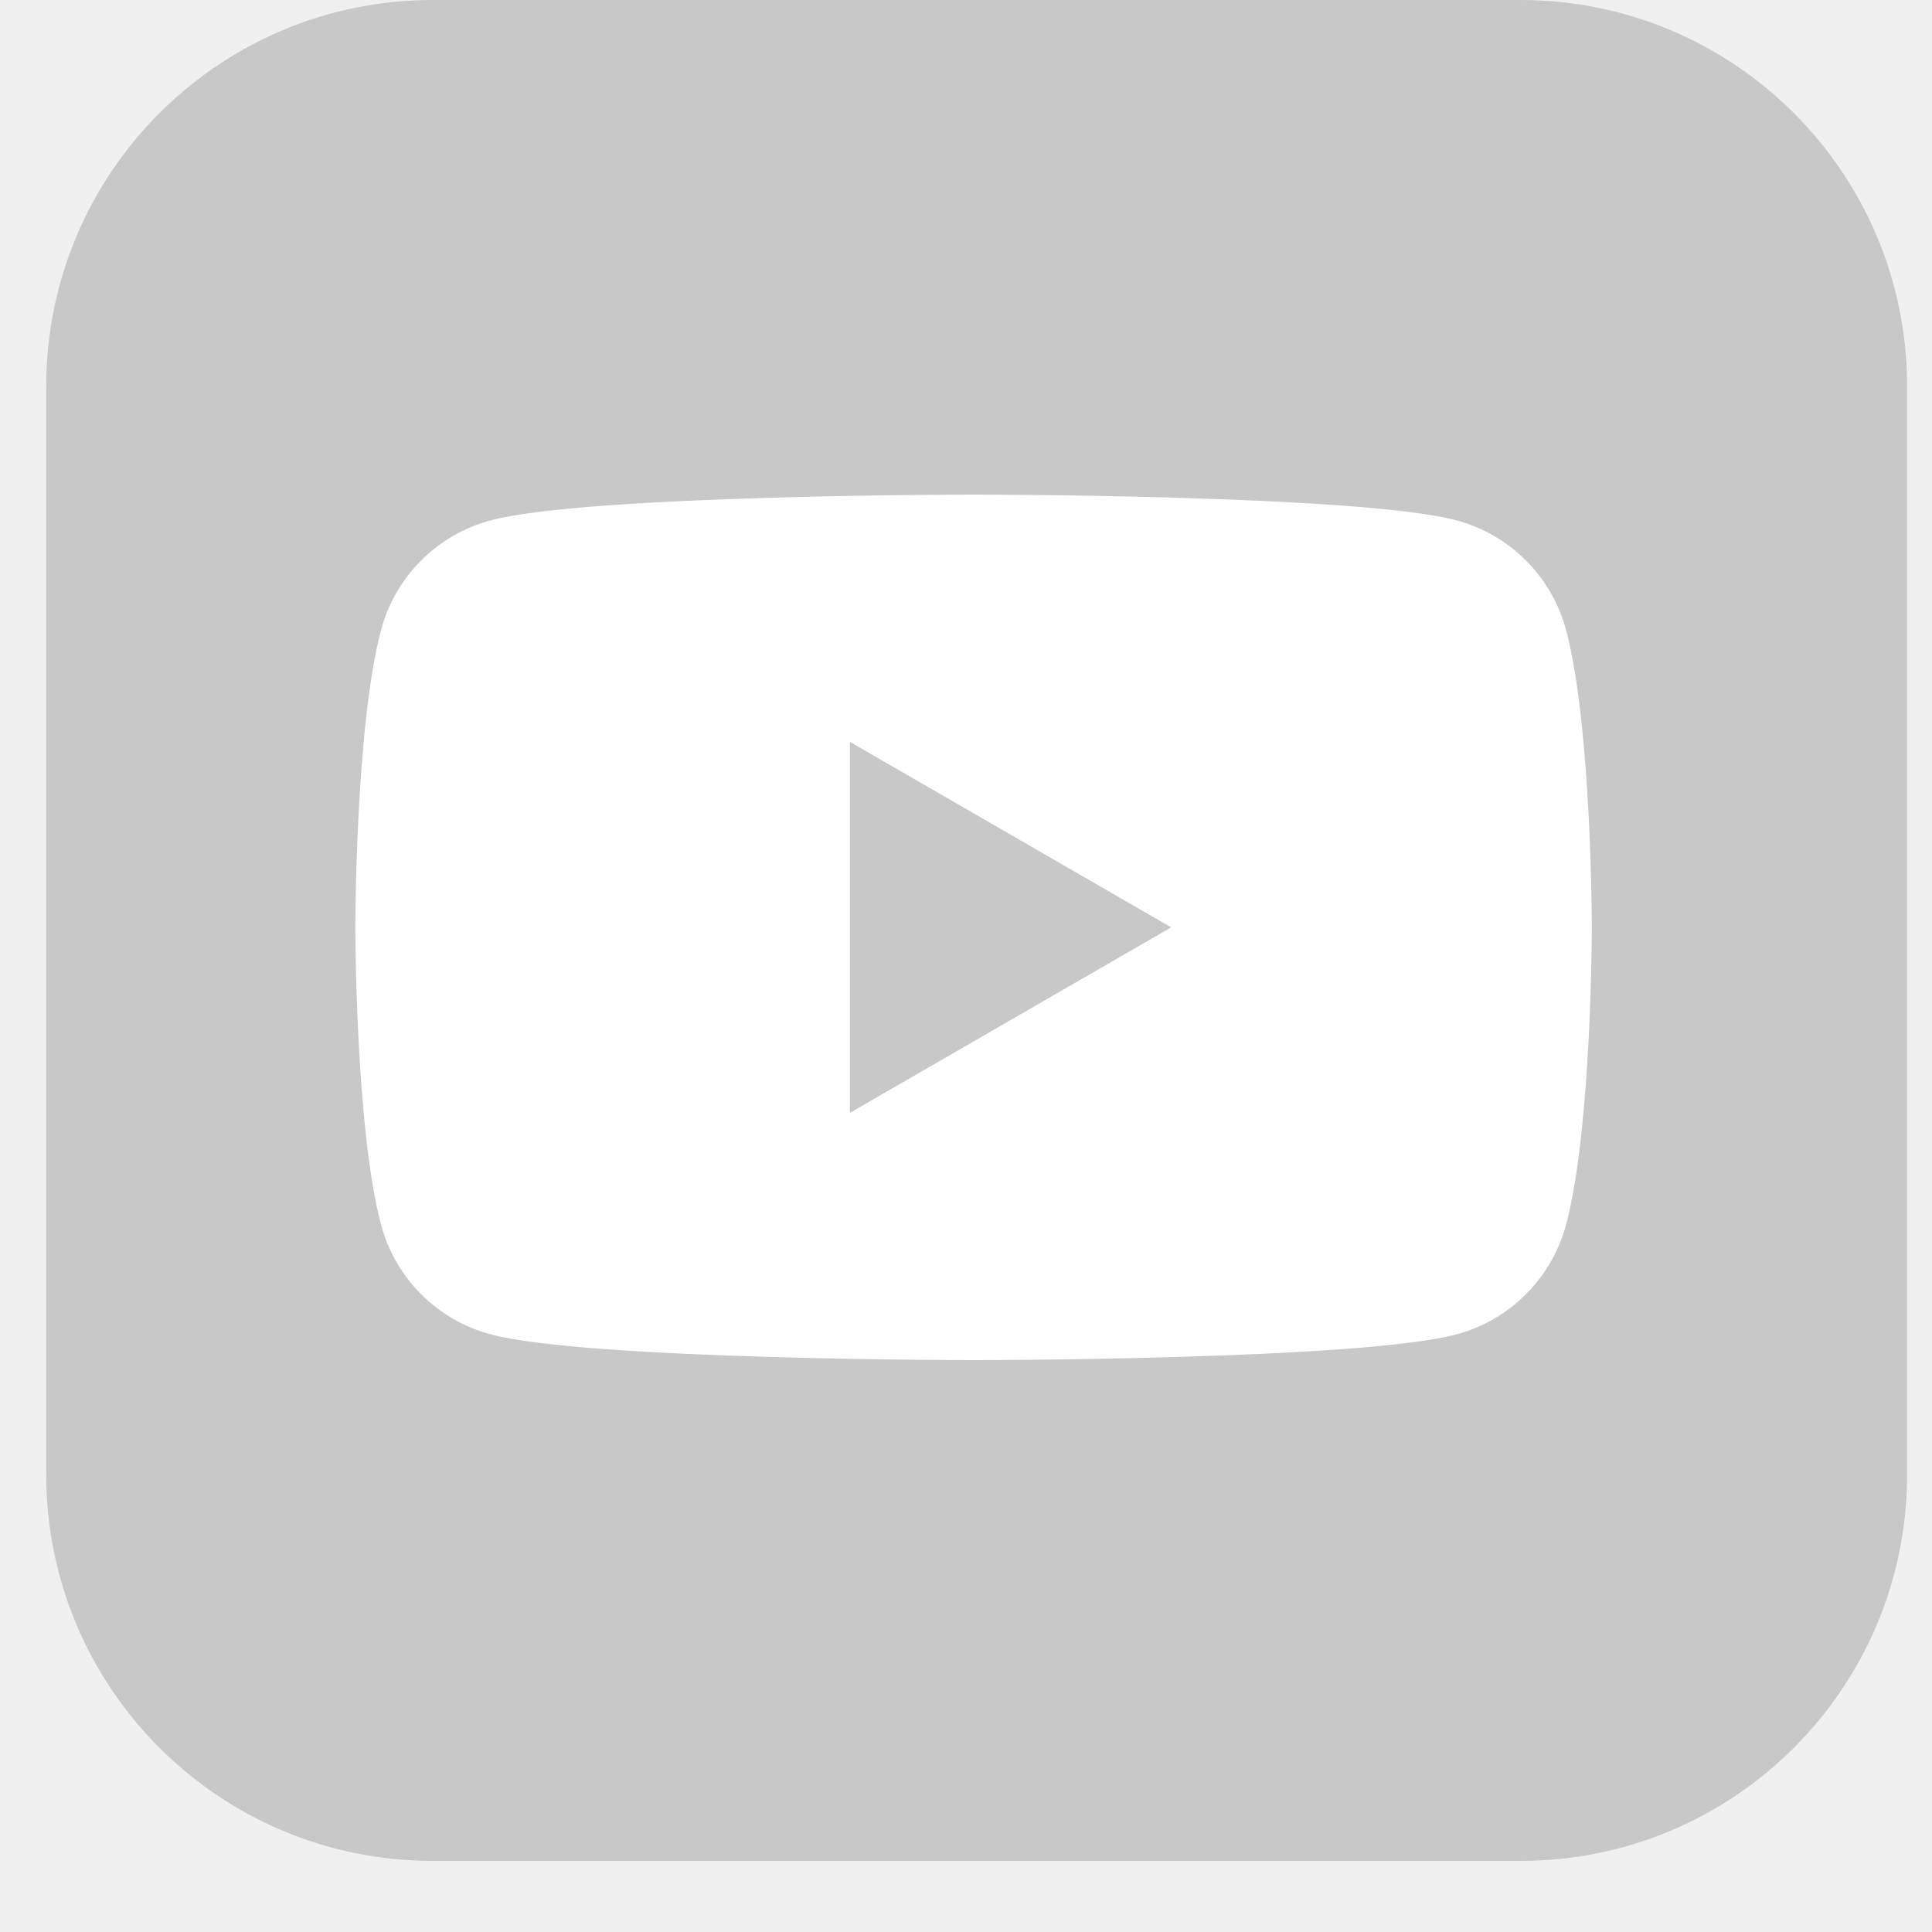
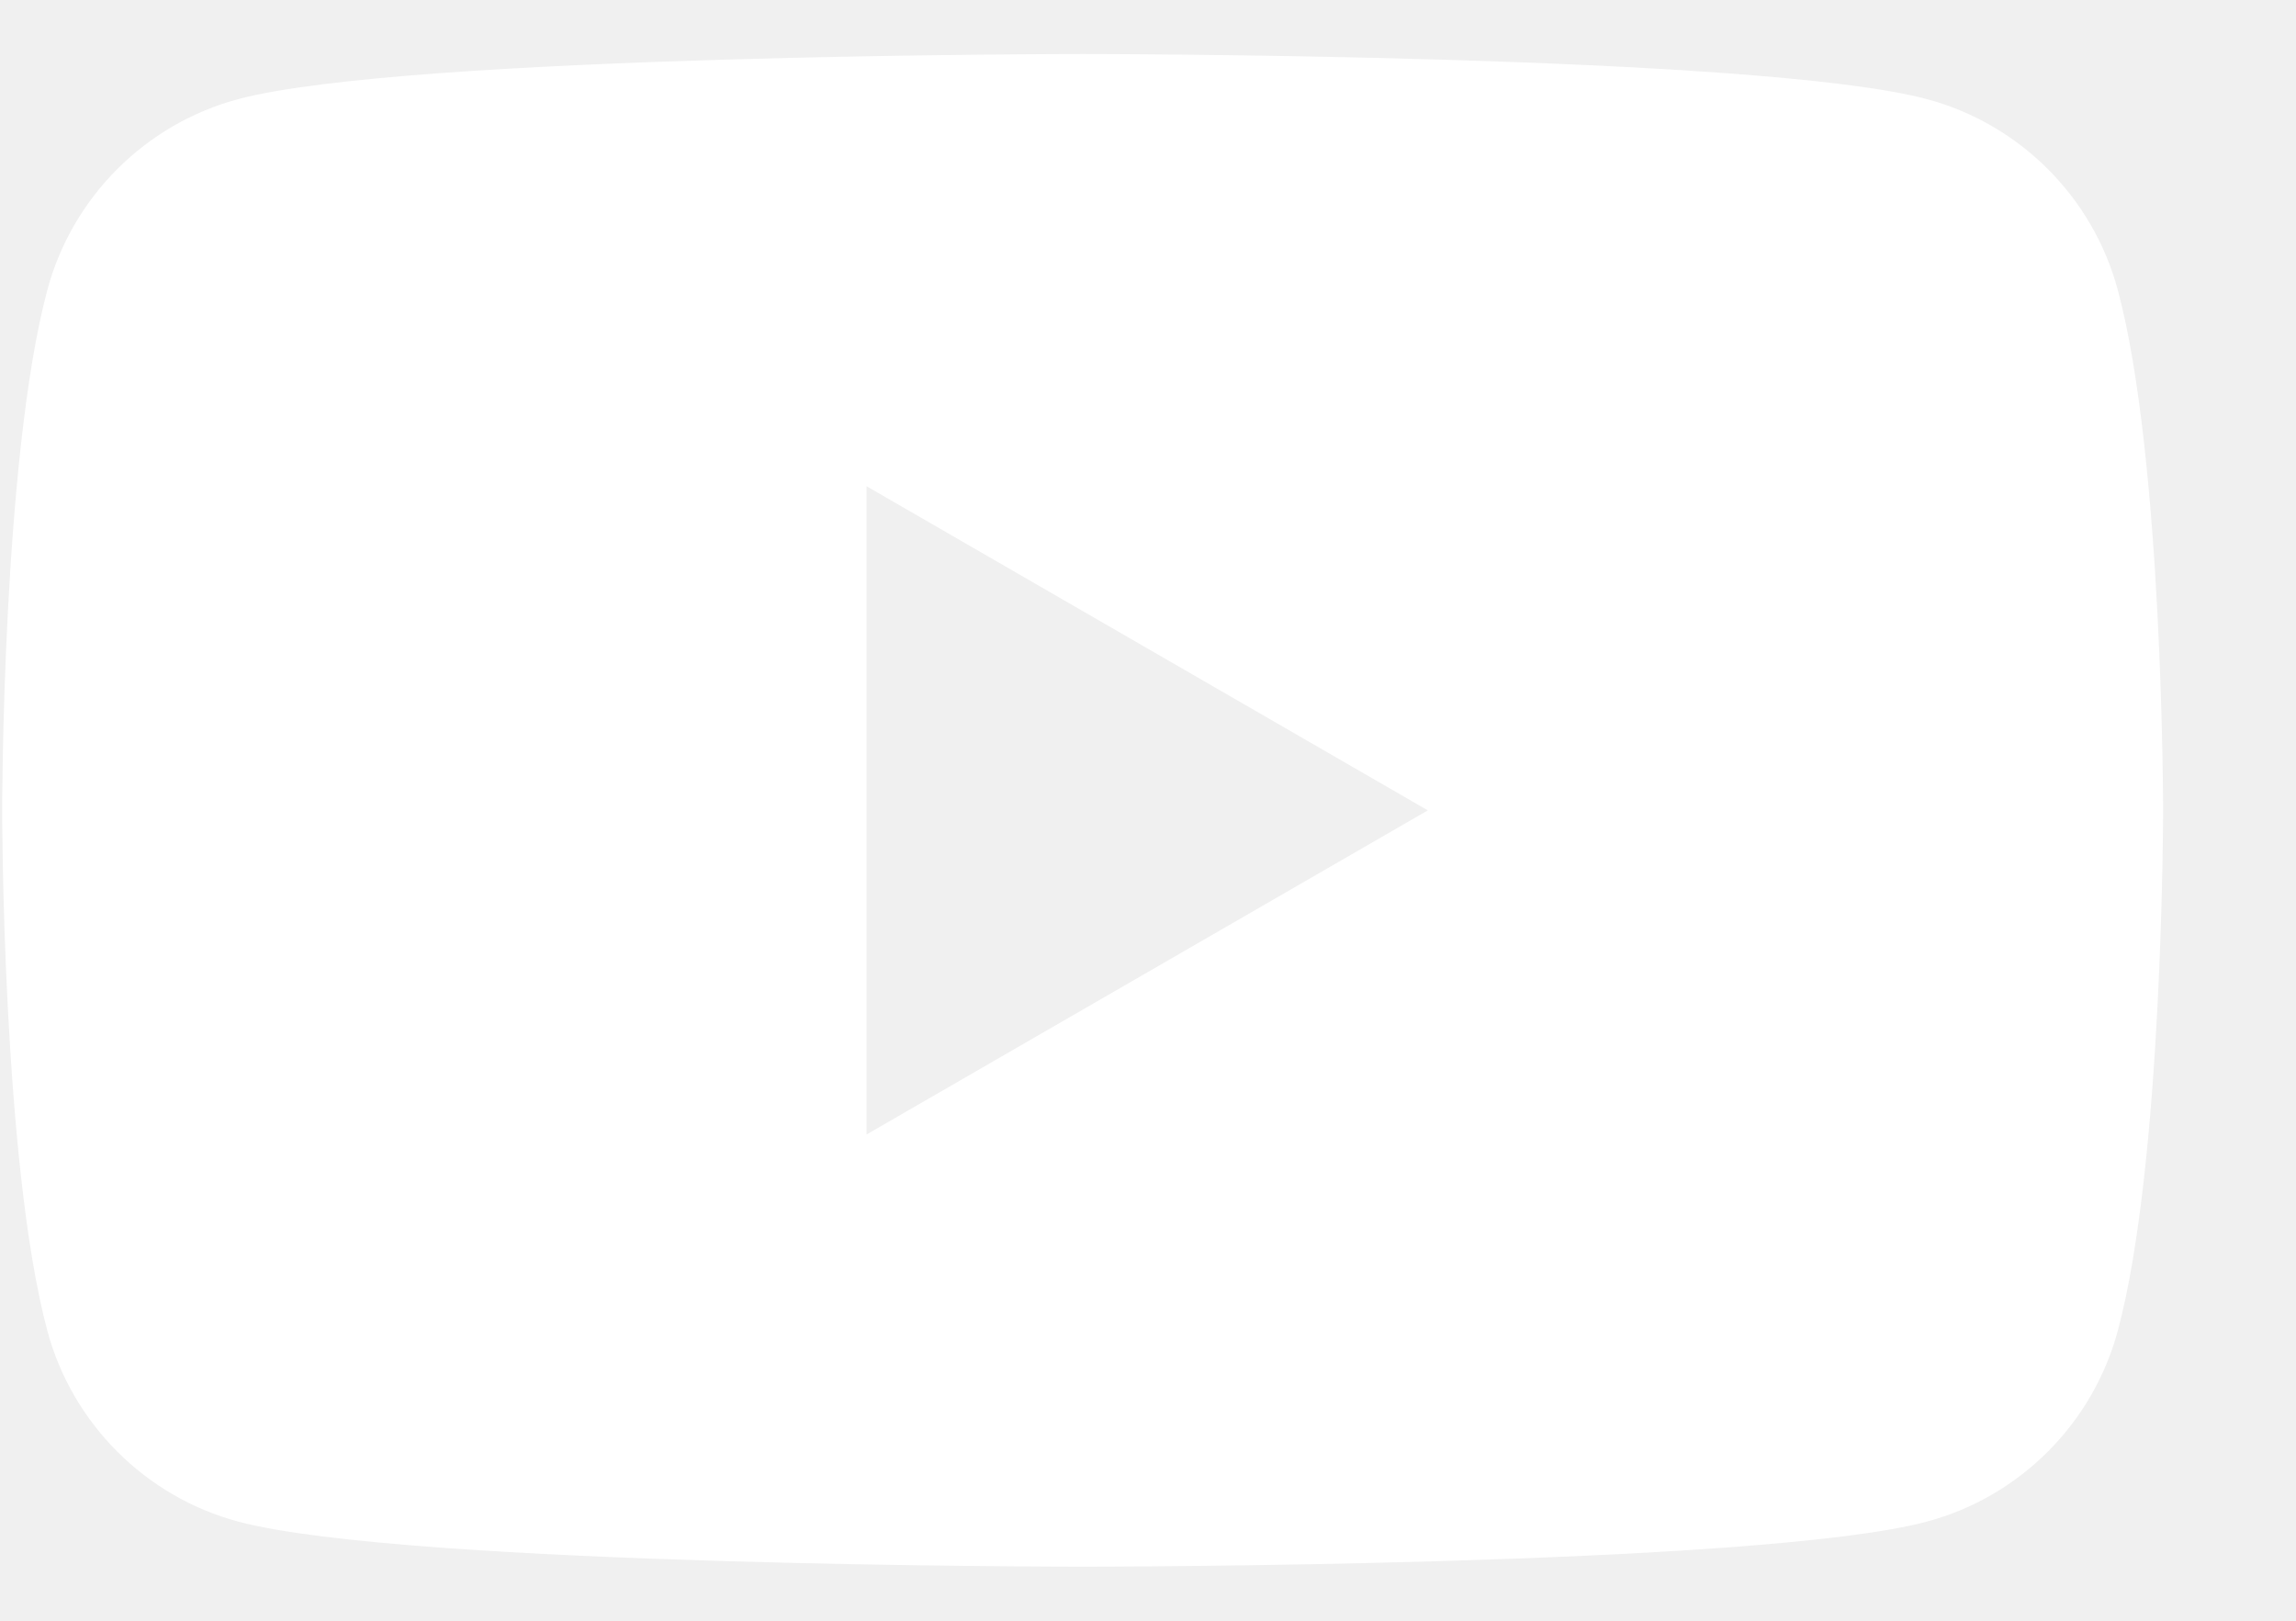
- <svg xmlns="http://www.w3.org/2000/svg" width="25" height="25" viewBox="0 0 25 25" fill="none">
-   <rect opacity="0.5" x="0.598" width="24.08" height="24.08" rx="5" fill="#A0A0A0" />
-   <g clip-path="url(#clip0_2160_42967)">
-     <path d="M20.264 8.149C20.079 7.46 19.537 6.918 18.849 6.734C17.601 6.4 12.598 6.4 12.598 6.4C12.598 6.4 7.594 6.4 6.347 6.734C5.658 6.918 5.116 7.46 4.932 8.149C4.598 9.397 4.598 12 4.598 12C4.598 12 4.598 14.603 4.932 15.851C5.116 16.539 5.658 17.082 6.347 17.266C7.594 17.6 12.598 17.6 12.598 17.6C12.598 17.6 17.601 17.6 18.849 17.266C19.537 17.082 20.079 16.539 20.264 15.851C20.598 14.603 20.598 12 20.598 12C20.598 12 20.598 9.397 20.264 8.149ZM10.998 14.4V9.6L15.155 12L10.998 14.4Z" fill="white" />
-   </g>
-   <defs>
-     <clipPath id="clip0_2160_42967">
-       <rect width="16" height="16" fill="white" transform="translate(4.59778 4)" />
-     </clipPath>
-   </defs>
+ <svg xmlns="http://www.w3.org/2000/svg" width="17" height="12" viewBox="0 0 17 12" fill="none">
+   <path d="M15.681 2.149C15.497 1.46 14.955 0.918 14.267 0.734C13.019 0.4 8.016 0.4 8.016 0.4C8.016 0.4 3.012 0.4 1.764 0.734C1.076 0.918 0.534 1.46 0.35 2.149C0.016 3.397 0.016 6 0.016 6C0.016 6 0.016 8.603 0.35 9.851C0.534 10.539 1.076 11.082 1.764 11.266C3.012 11.6 8.016 11.6 8.016 11.6C8.016 11.6 13.019 11.6 14.267 11.266C14.955 11.082 15.497 10.539 15.681 9.851C16.016 8.603 16.016 6 16.016 6C16.016 6 16.016 3.397 15.681 2.149ZM6.416 8.4V3.6L10.572 6L6.416 8.4Z" fill="white" />
</svg>
